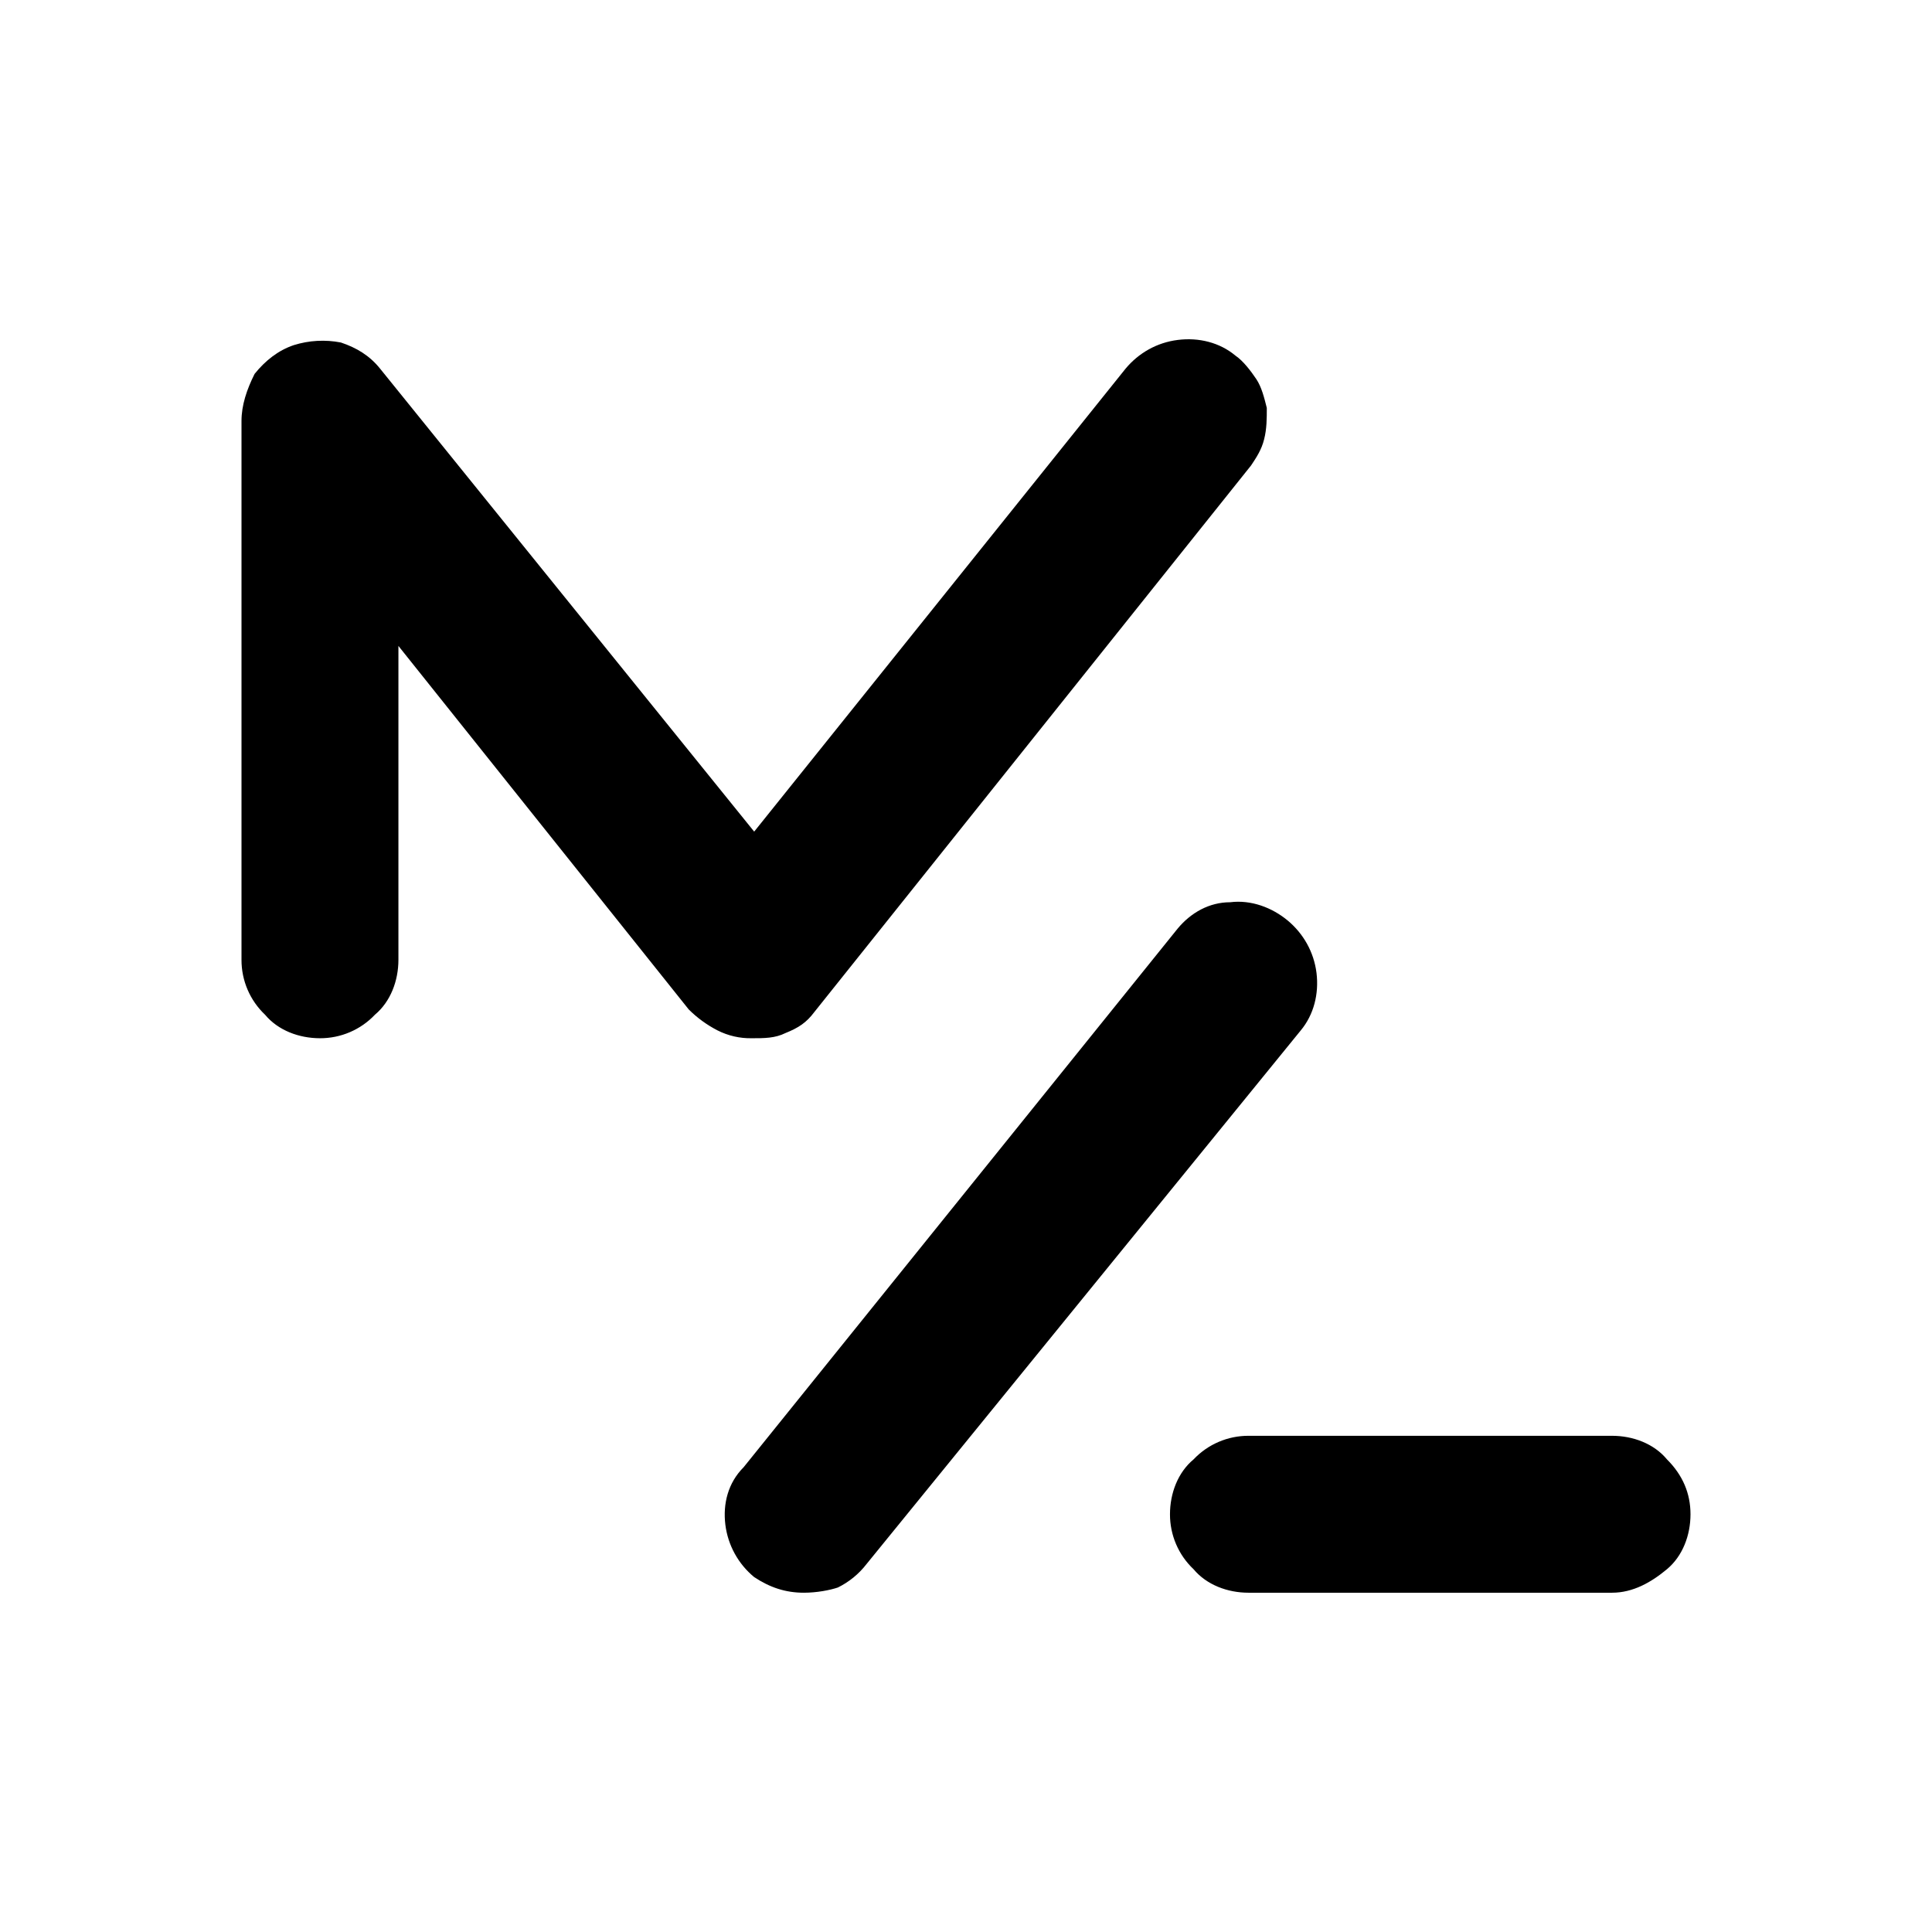
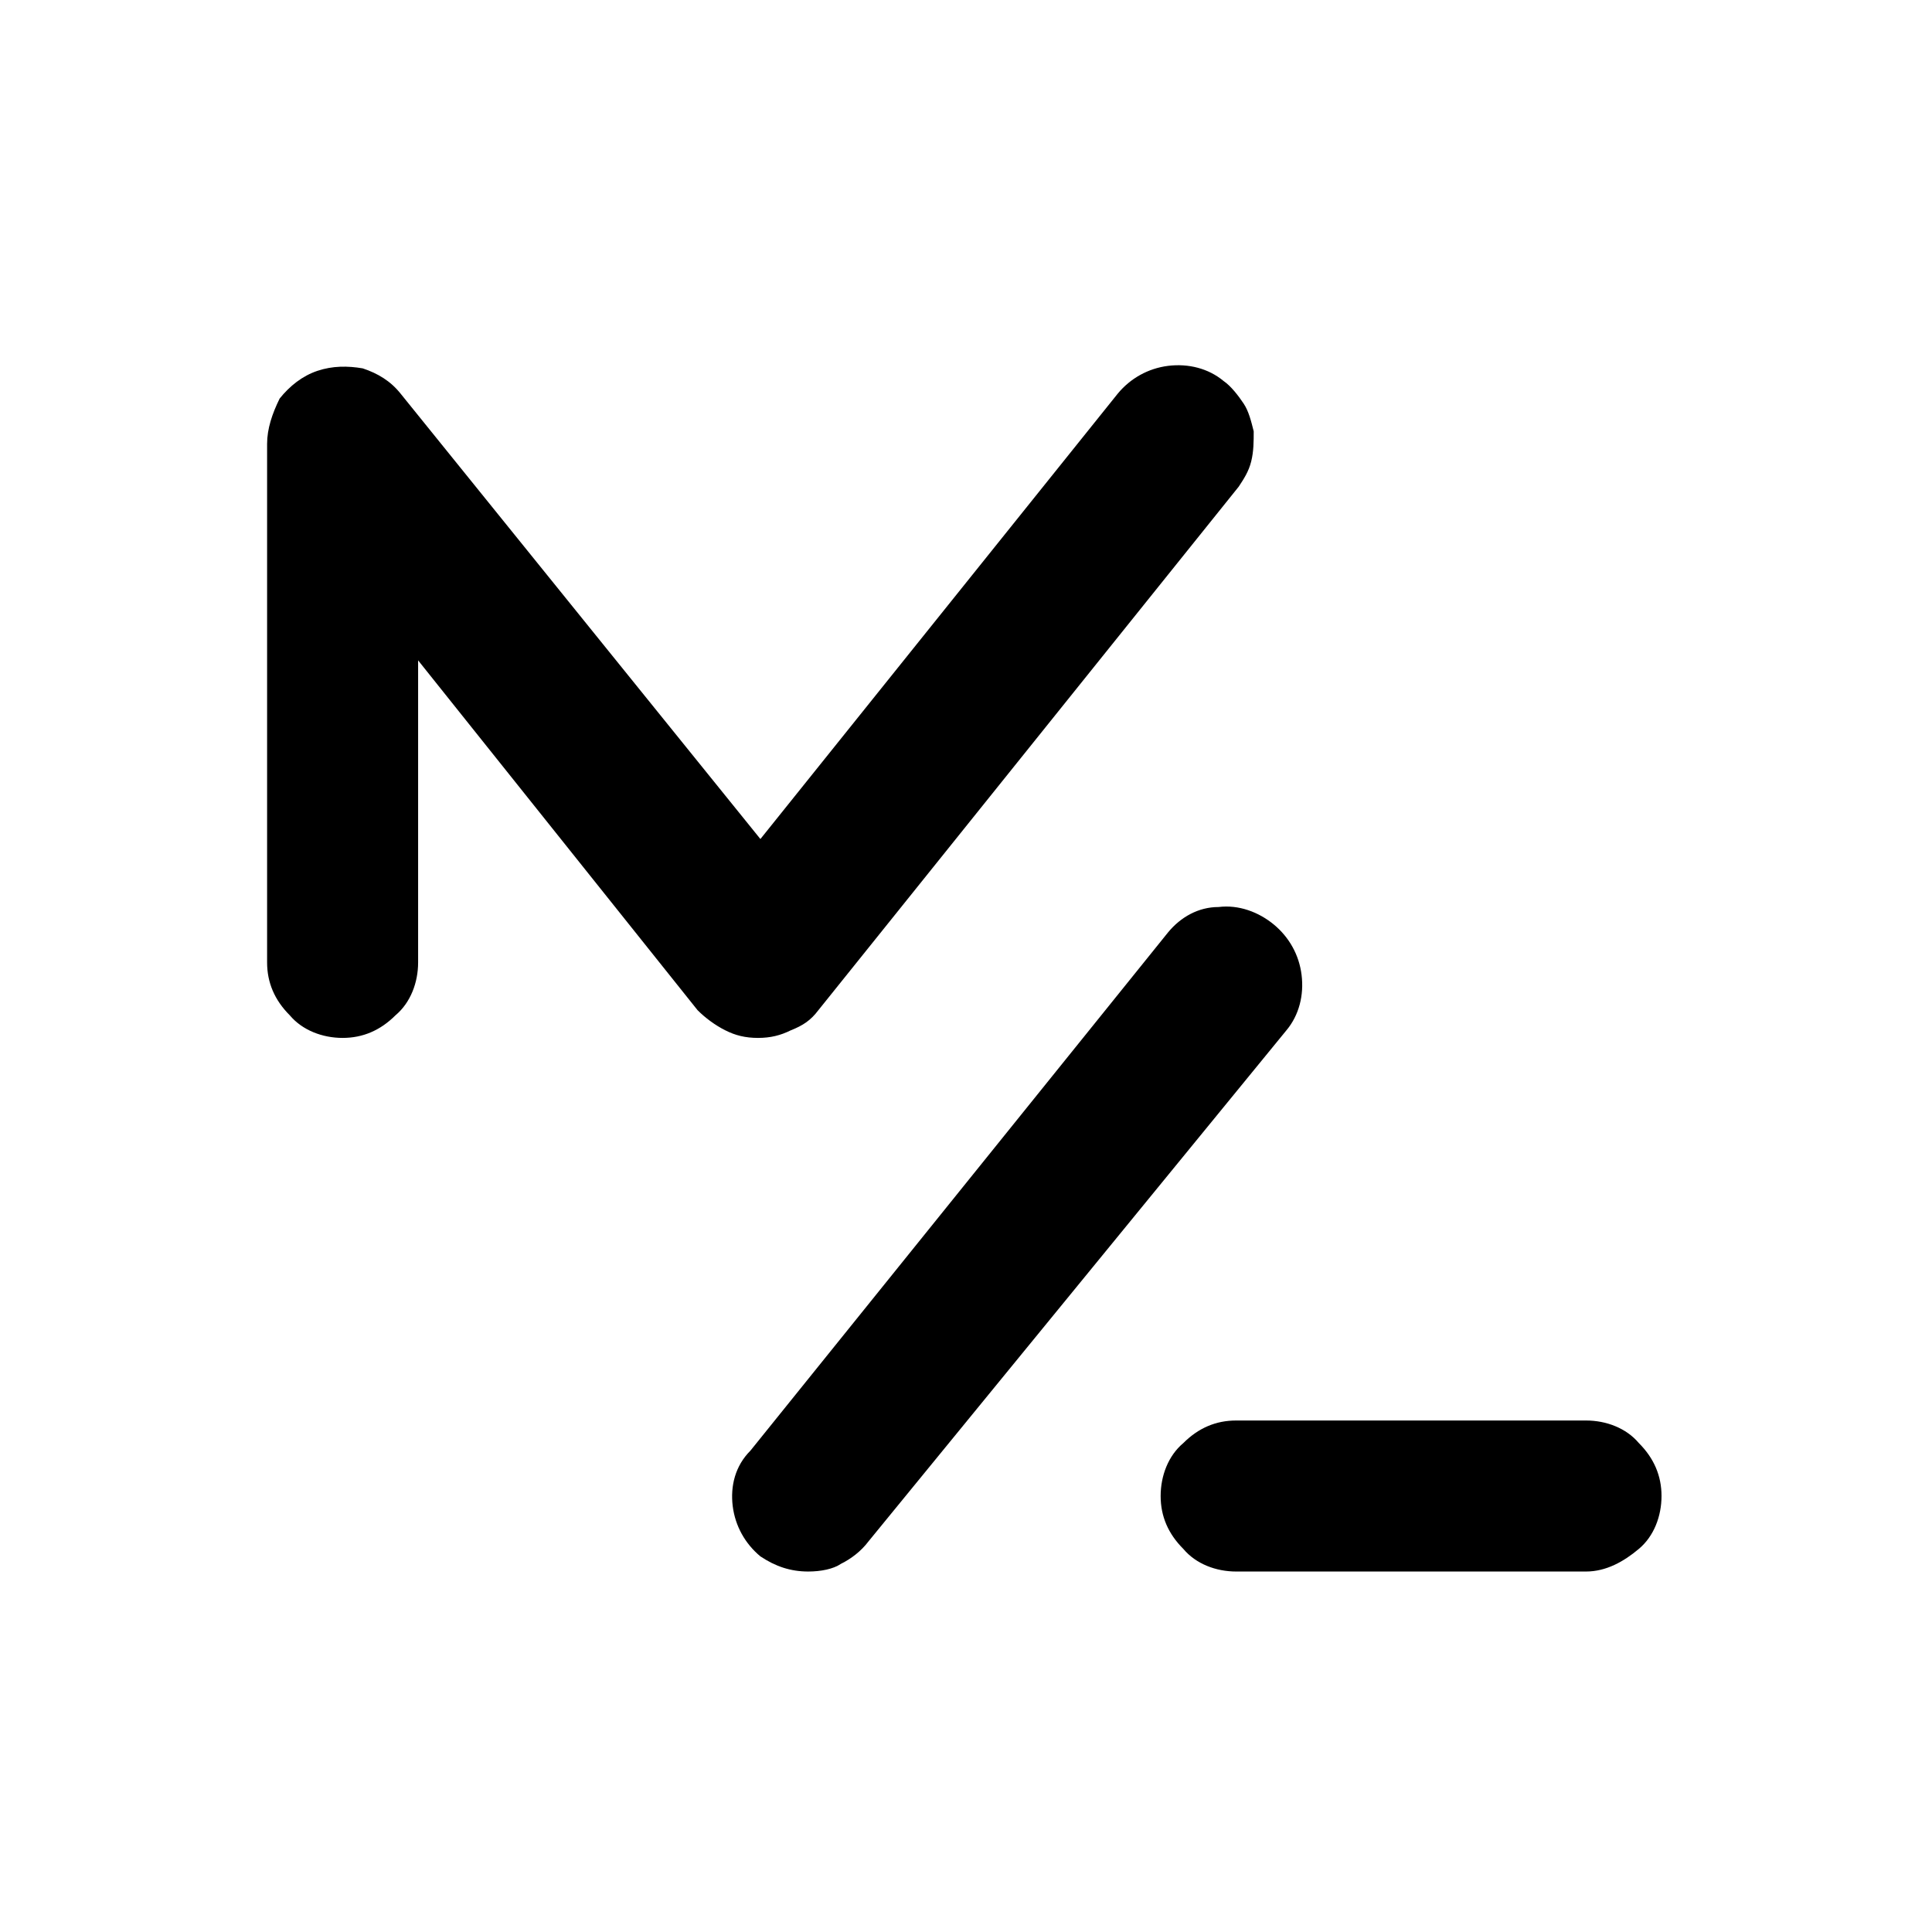
- <svg xmlns="http://www.w3.org/2000/svg" width="36" height="36" viewBox="0 0 36 36">
-   <path d="M14.004 19.346a1.35 1.35 0 0 1-.634-.146 2.164 2.164 0 0 1-.536-.39l-5.41-6.774v5.848c0 .39-.146.78-.438 1.024a1.403 1.403 0 0 1-1.024.438c-.39 0-.78-.146-1.023-.438a1.403 1.403 0 0 1-.439-1.024V7.844c0-.292.097-.584.244-.877.195-.243.438-.438.73-.536a1.79 1.79 0 0 1 .878-.049c.292.098.536.244.731.488l6.97 8.626 6.92-8.626c.244-.293.585-.488.975-.536.39-.049.78.048 1.072.292.146.098.292.293.39.439.097.146.146.34.195.536 0 .195 0 .39-.05.585-.048.195-.145.34-.243.487l-8.139 10.186c-.146.195-.292.292-.536.39-.195.097-.39.097-.633.097ZM14.978 29.678c-.34 0-.633-.097-.926-.292a1.506 1.506 0 0 1-.536-.975c-.048-.39.049-.78.341-1.072l8.09-10.04c.244-.292.585-.487.975-.487.39-.049.78.098 1.073.341.292.244.487.585.536.975.048.39-.05.78-.293 1.072l-8.09 9.942a1.523 1.523 0 0 1-.536.439c-.146.049-.39.097-.634.097ZM30.038 29.678h-6.774c-.39 0-.78-.146-1.024-.438a1.403 1.403 0 0 1-.439-1.024c0-.39.147-.78.44-1.023a1.403 1.403 0 0 1 1.023-.439h6.774c.39 0 .78.146 1.023.439.293.292.439.633.439 1.023 0 .39-.146.78-.439 1.024-.292.244-.633.438-1.023.438Z" fill="currentColor" />
+ <svg xmlns="http://www.w3.org/2000/svg" width="36" height="36" viewBox="0 0 36 36" fill="none">
+   <path d="M14.123 19.34C13.889 19.34 13.701 19.293 13.514 19.198C13.326 19.104 13.139 18.965 12.998 18.823L7.791 12.305V17.933C7.791 18.308 7.65 18.683 7.37 18.918C7.088 19.2 6.761 19.34 6.384 19.34C6.009 19.34 5.634 19.198 5.399 18.918C5.117 18.636 4.977 18.309 4.977 17.933V8.271C4.977 7.989 5.072 7.708 5.211 7.426C5.399 7.192 5.633 7.005 5.915 6.91C6.197 6.816 6.477 6.816 6.759 6.864C7.04 6.958 7.275 7.098 7.463 7.333L14.169 15.634L20.829 7.333C21.063 7.051 21.392 6.864 21.767 6.817C22.142 6.771 22.517 6.864 22.799 7.099C22.939 7.194 23.081 7.381 23.174 7.521C23.267 7.66 23.314 7.849 23.361 8.037C23.361 8.224 23.361 8.412 23.314 8.599C23.268 8.787 23.174 8.928 23.081 9.069L15.248 18.825C15.107 19.012 14.966 19.107 14.732 19.2C14.544 19.293 14.357 19.34 14.123 19.34Z" fill="currentColor" />
+   <path d="M29.553 29.283H23.034C22.659 29.283 22.284 29.142 22.049 28.861C21.767 28.579 21.627 28.253 21.627 27.876C21.627 27.501 21.768 27.126 22.049 26.89C22.331 26.608 22.657 26.469 23.034 26.469H29.553C29.928 26.469 30.303 26.61 30.538 26.89C30.82 27.172 30.96 27.5 30.96 27.876C30.96 28.251 30.819 28.626 30.538 28.861C30.258 29.097 29.928 29.283 29.553 29.283Z" fill="currentColor" />
+   <path d="M15.06 29.283C14.732 29.283 14.451 29.189 14.169 29.001C13.887 28.767 13.7 28.439 13.653 28.064C13.607 27.689 13.7 27.314 13.982 27.032L21.768 17.37C22.002 17.088 22.331 16.901 22.706 16.901C23.081 16.854 23.456 16.995 23.738 17.229C24.02 17.463 24.207 17.791 24.253 18.166C24.3 18.541 24.207 18.916 23.971 19.198L16.185 28.719C16.044 28.907 15.857 29.047 15.669 29.14C15.53 29.236 15.296 29.283 15.06 29.283Z" fill="currentColor" />
</svg>
